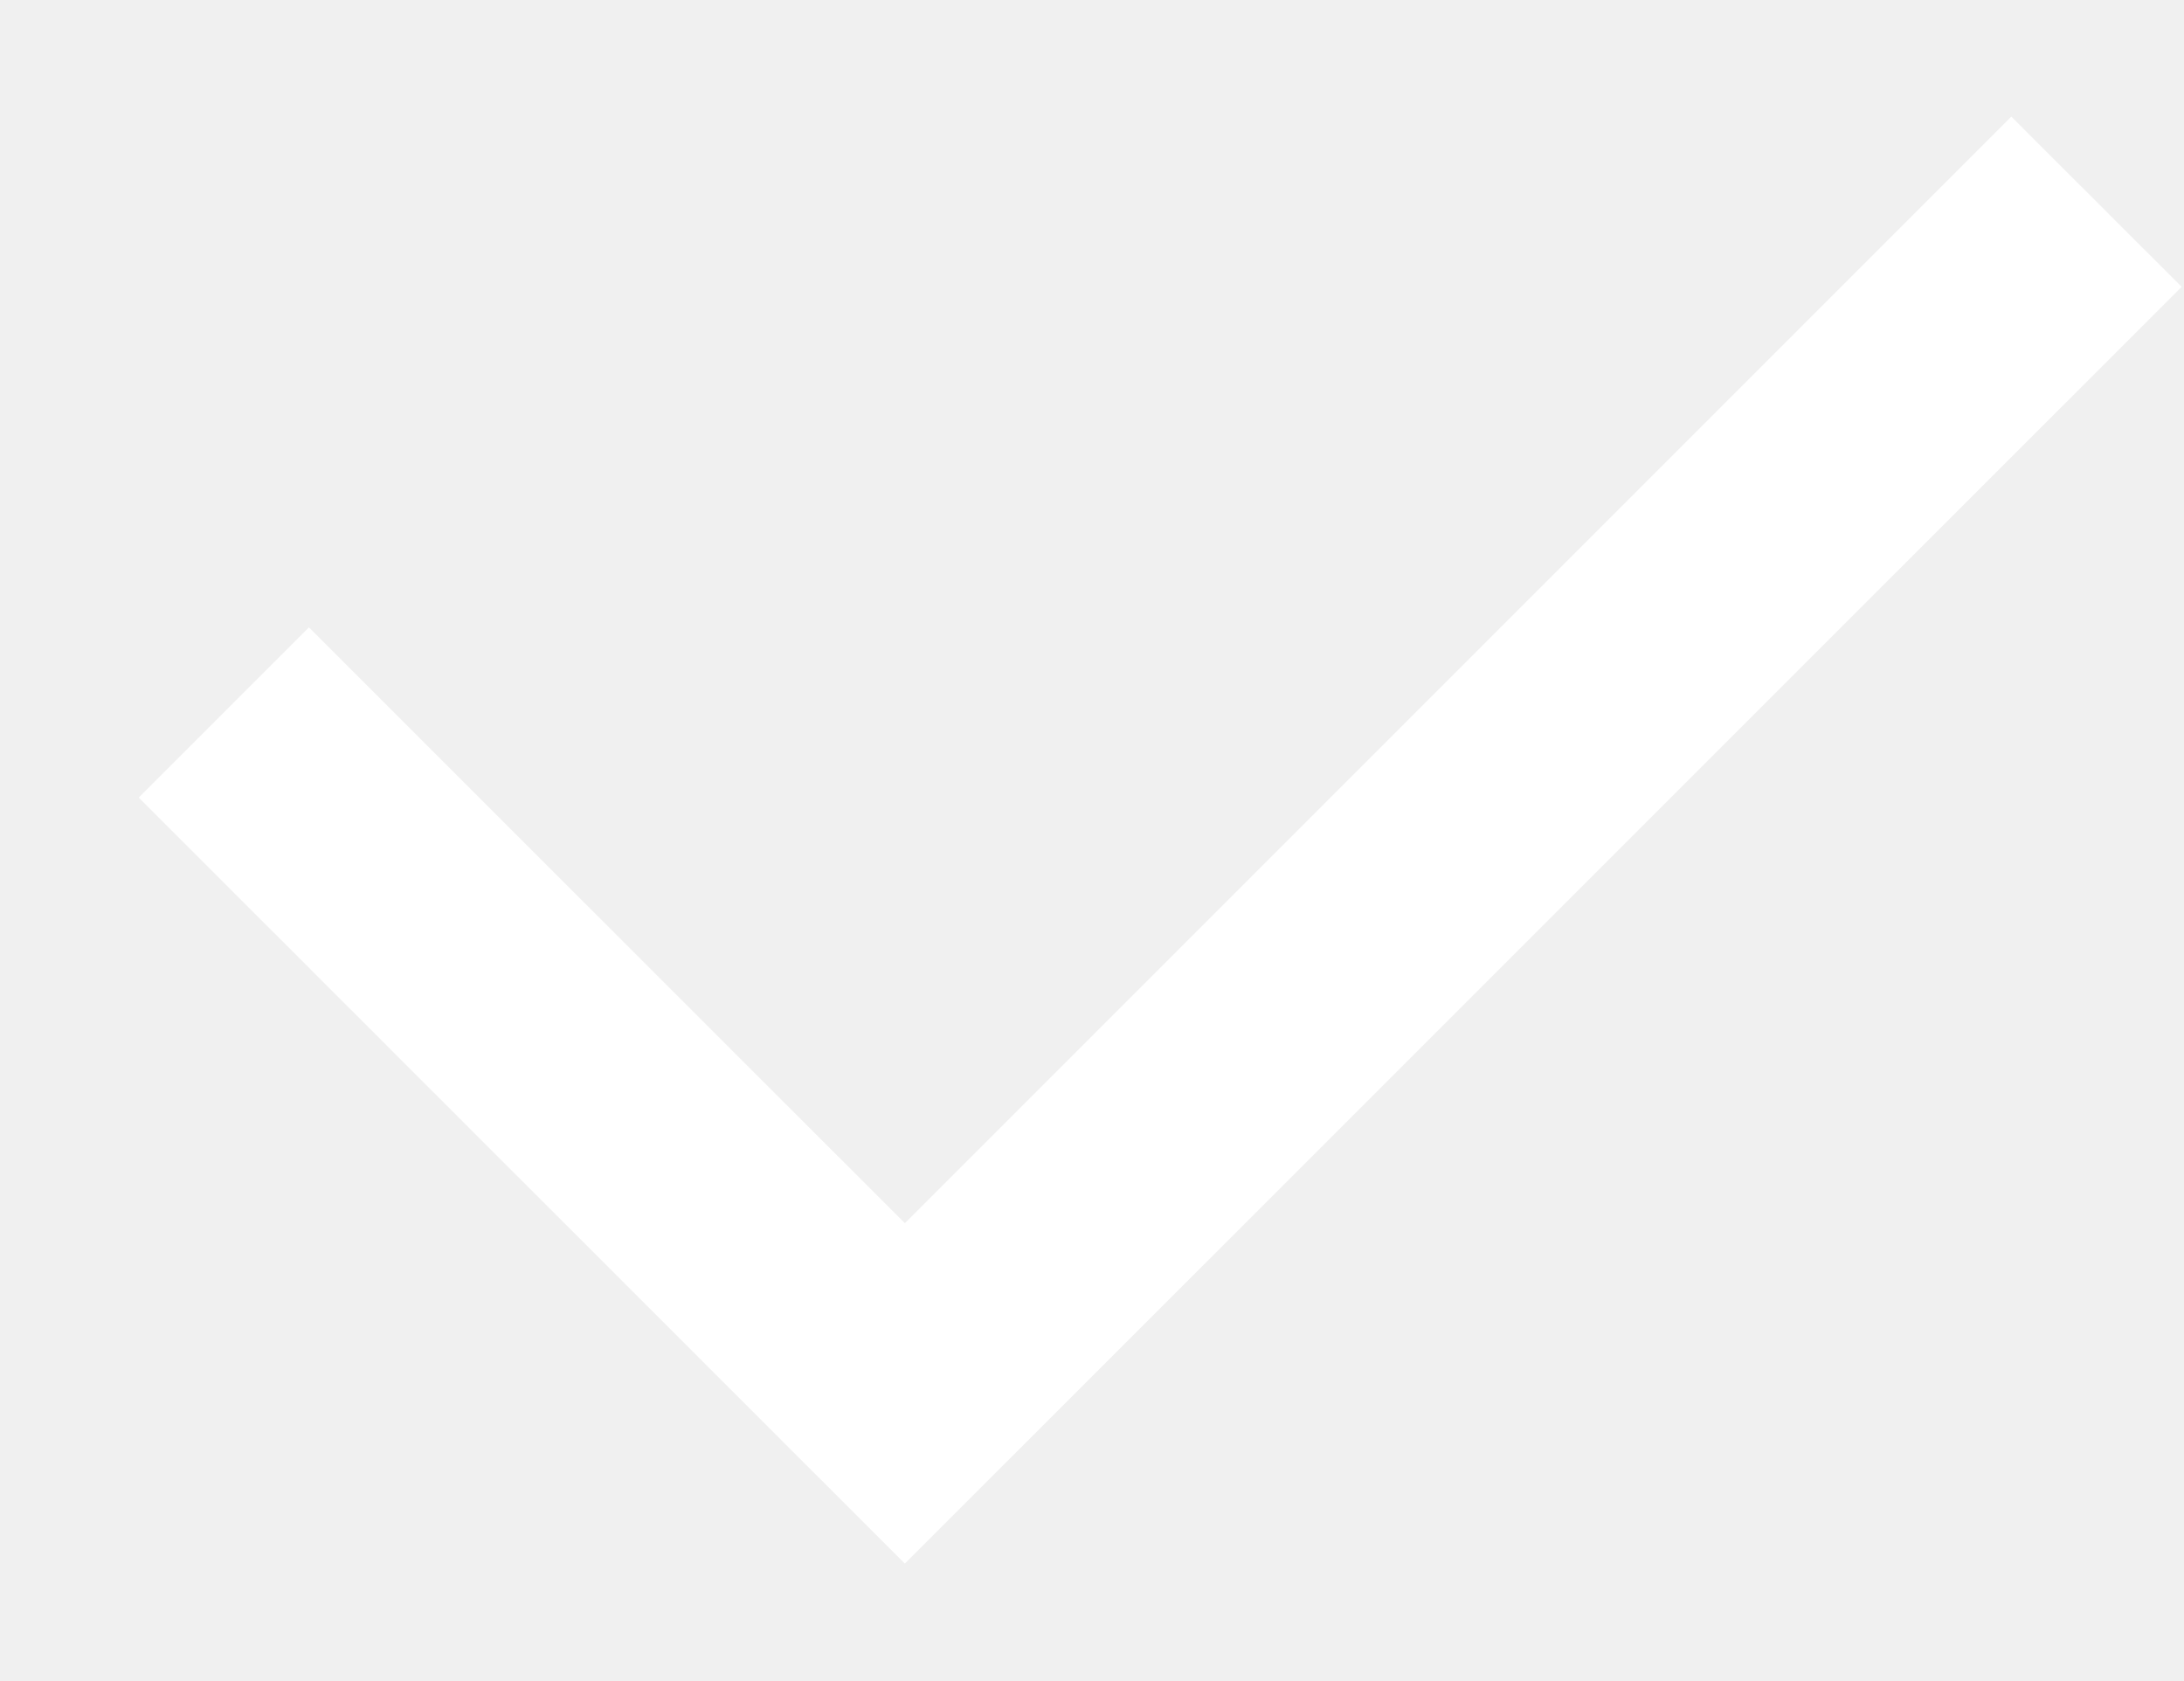
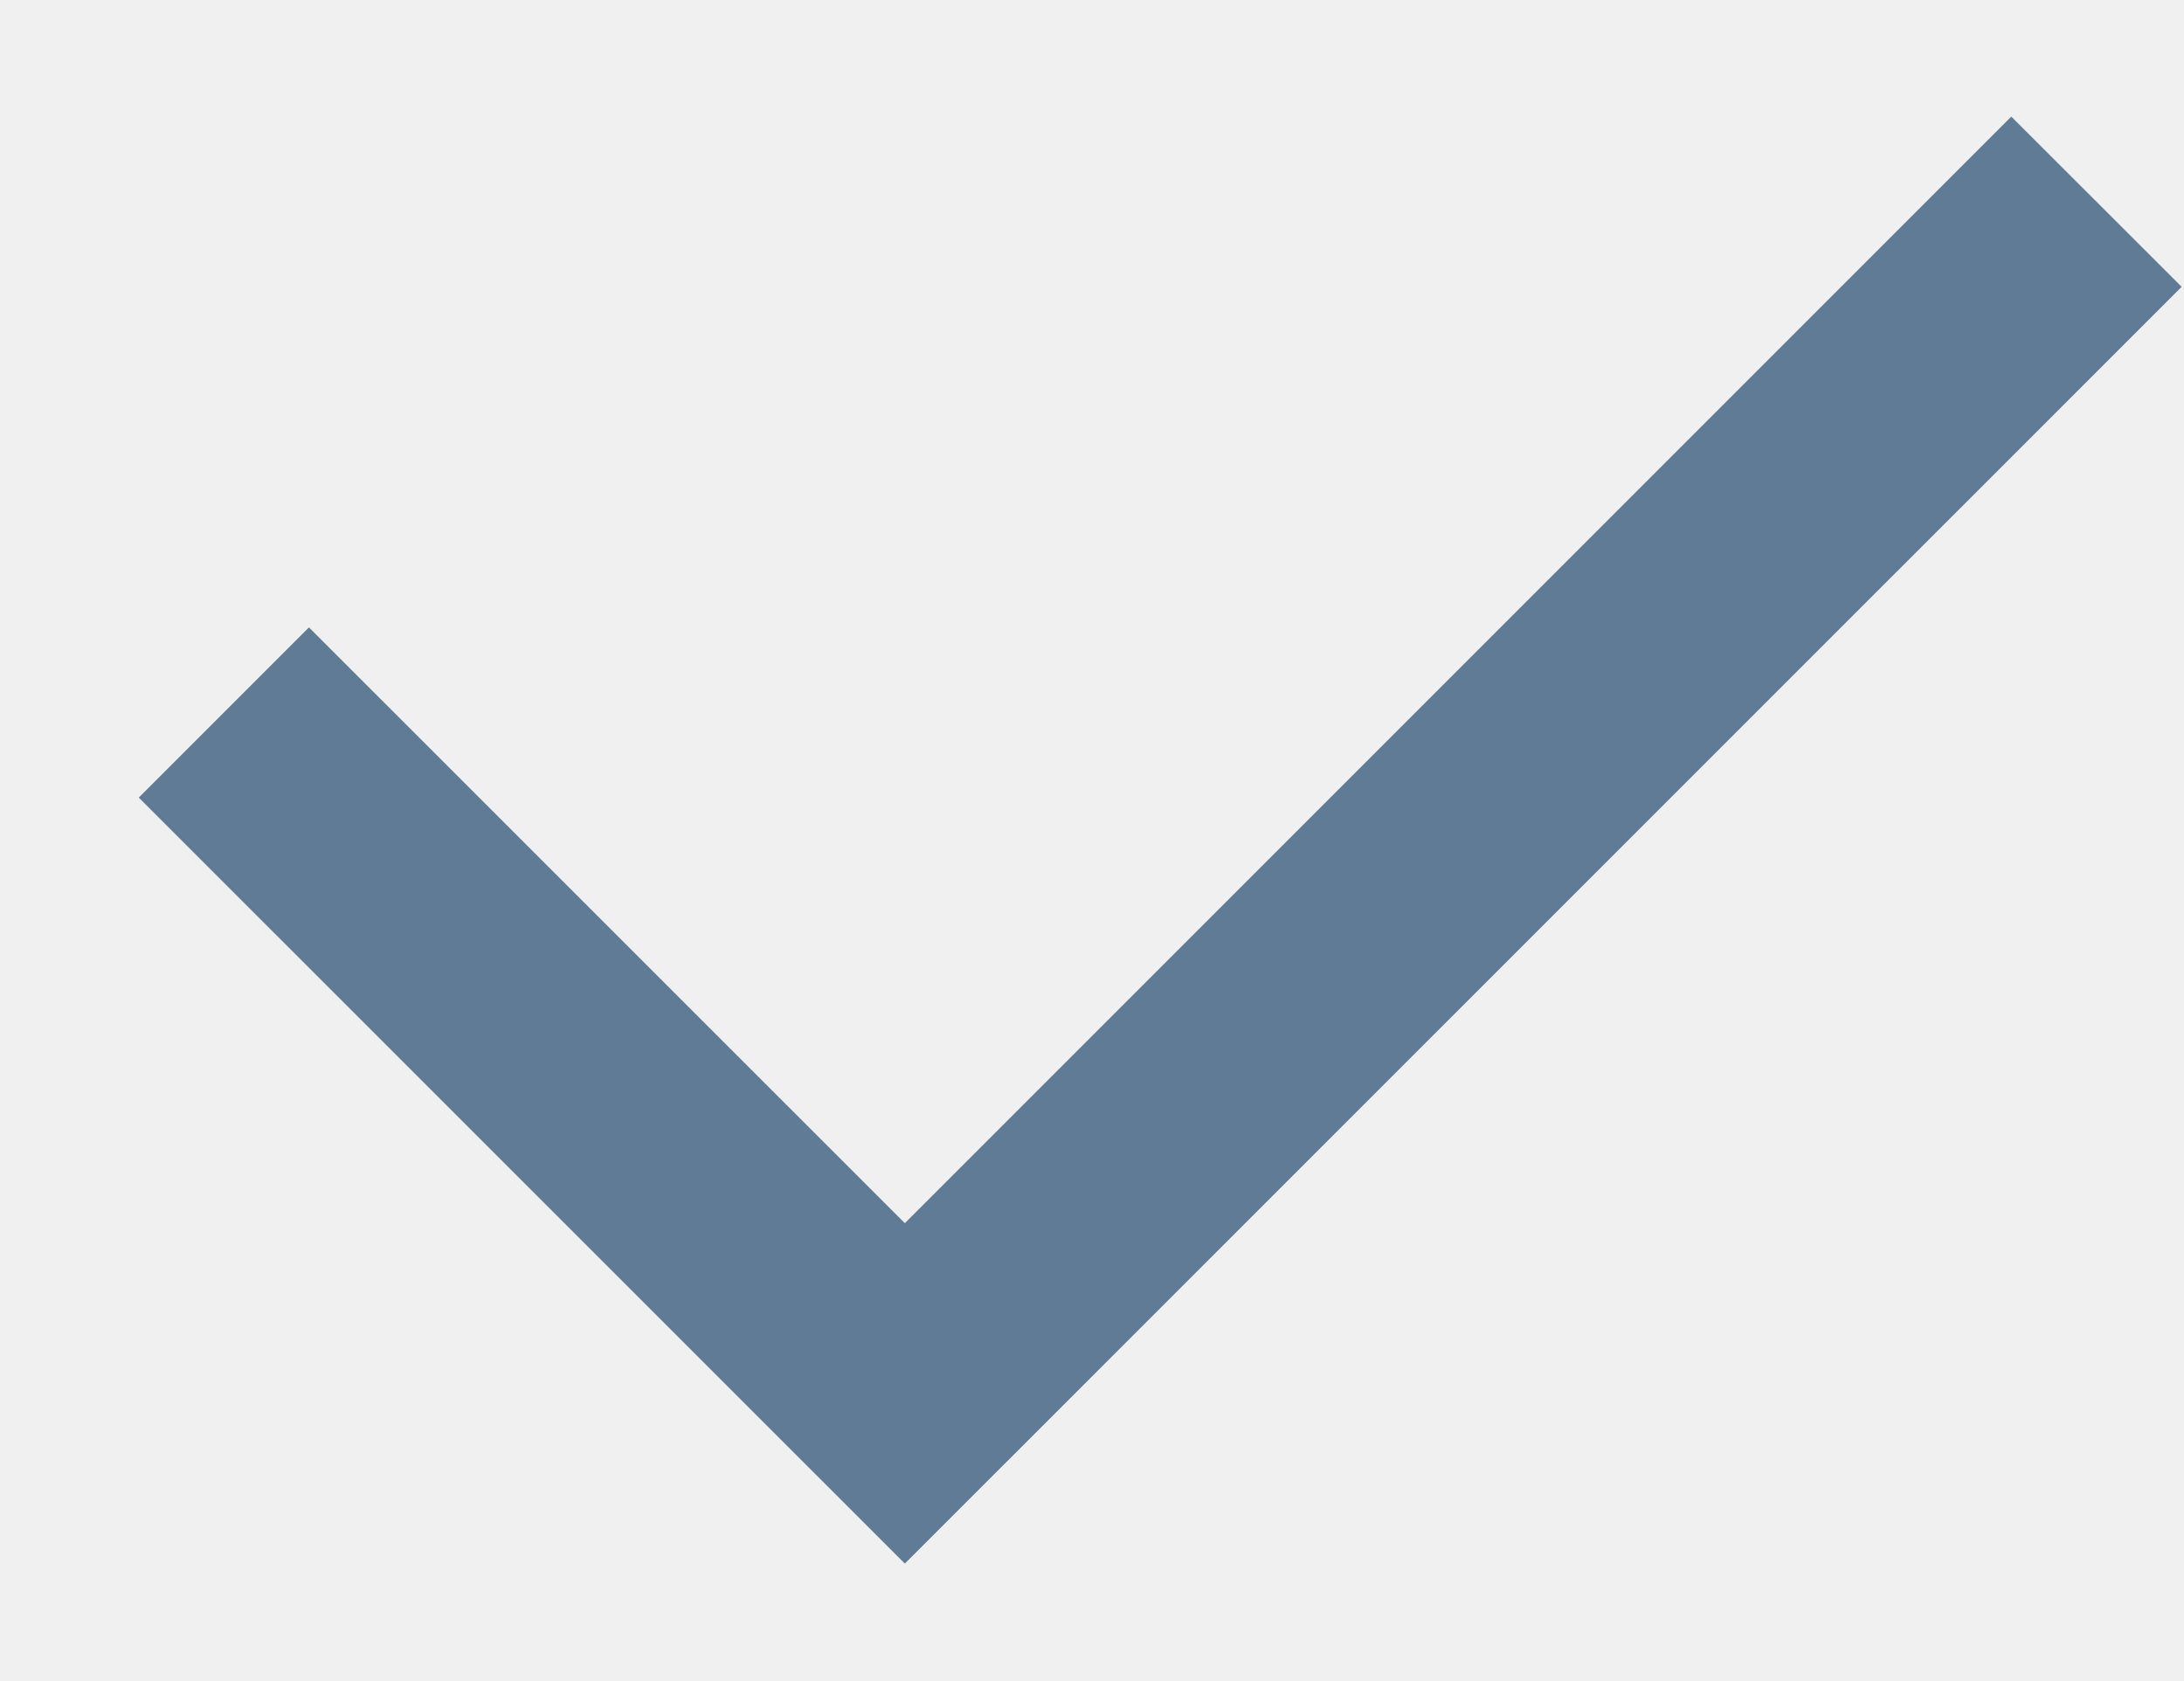
<svg xmlns="http://www.w3.org/2000/svg" width="13" height="10" viewBox="0 0 13 10" fill="none">
-   <path d="M5.386 7.28L11.972 0.694L12.986 1.707L5.386 9.306L0.826 4.747L1.839 3.734L5.386 7.28Z" fill="white" />
+   <path d="M5.386 7.28L11.972 0.694L12.986 1.707L5.386 9.306L0.826 4.747L1.839 3.734L5.386 7.28Z" fill="#607B96" />
</svg>
